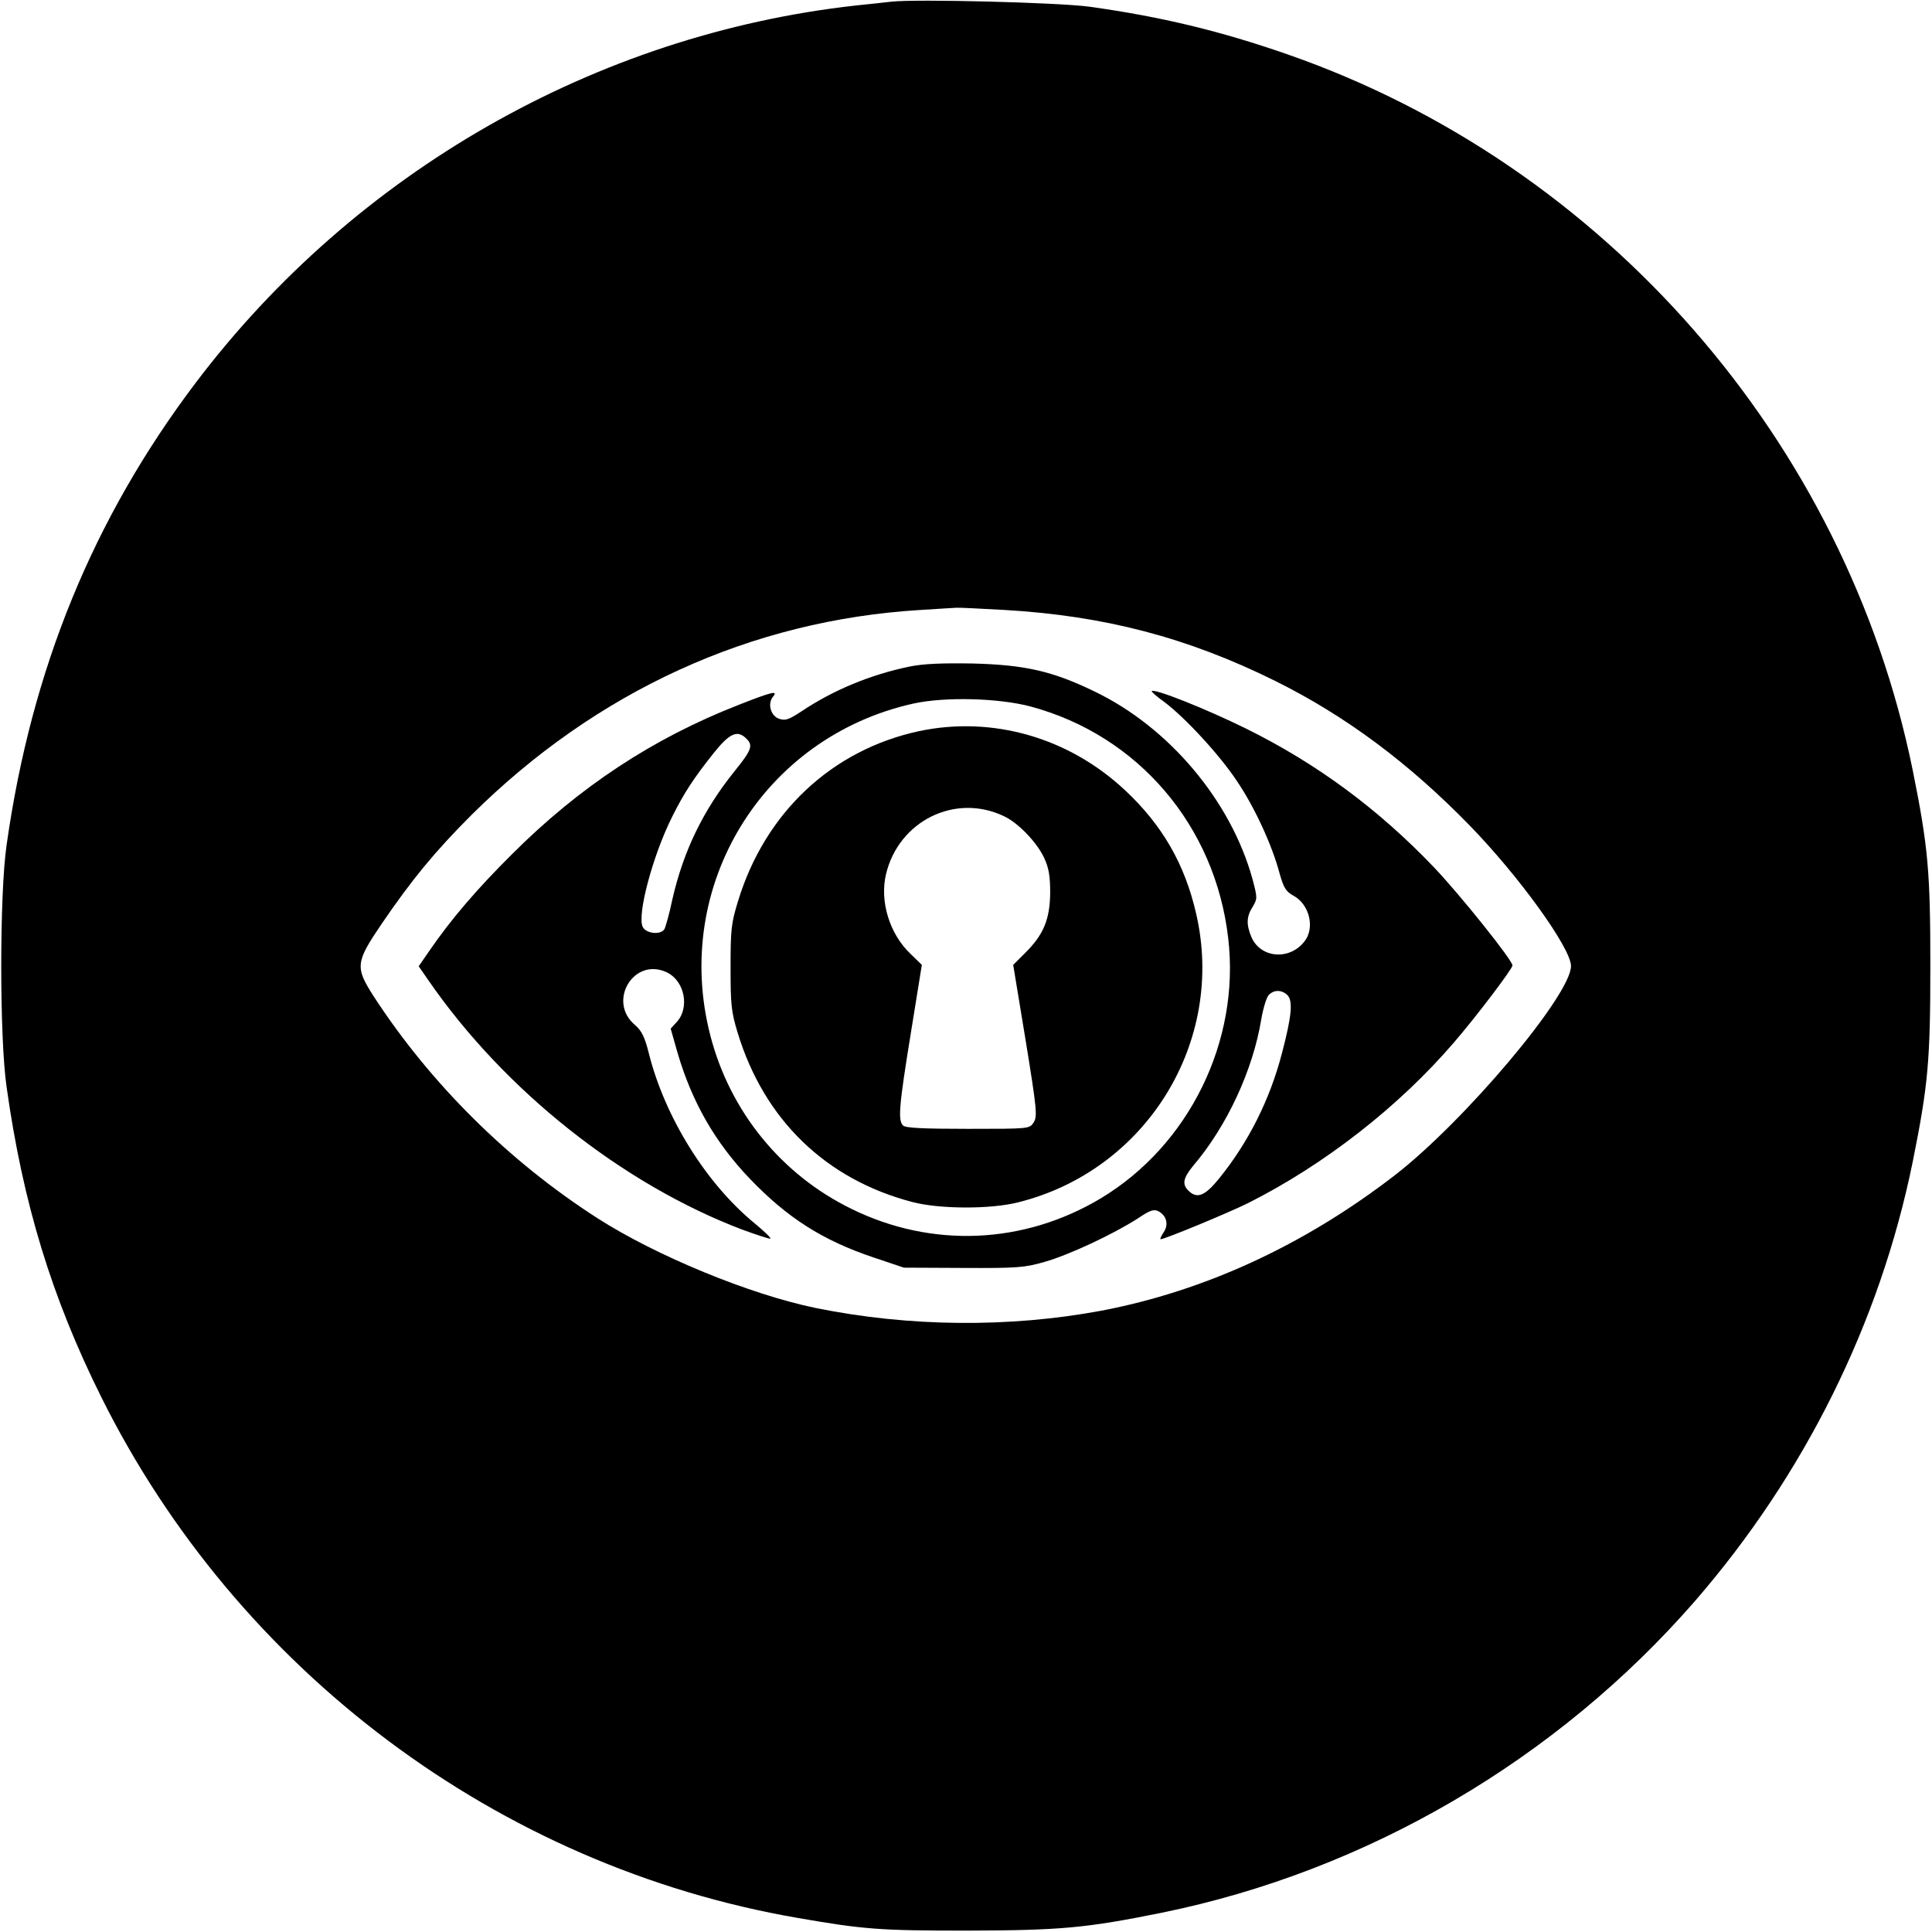
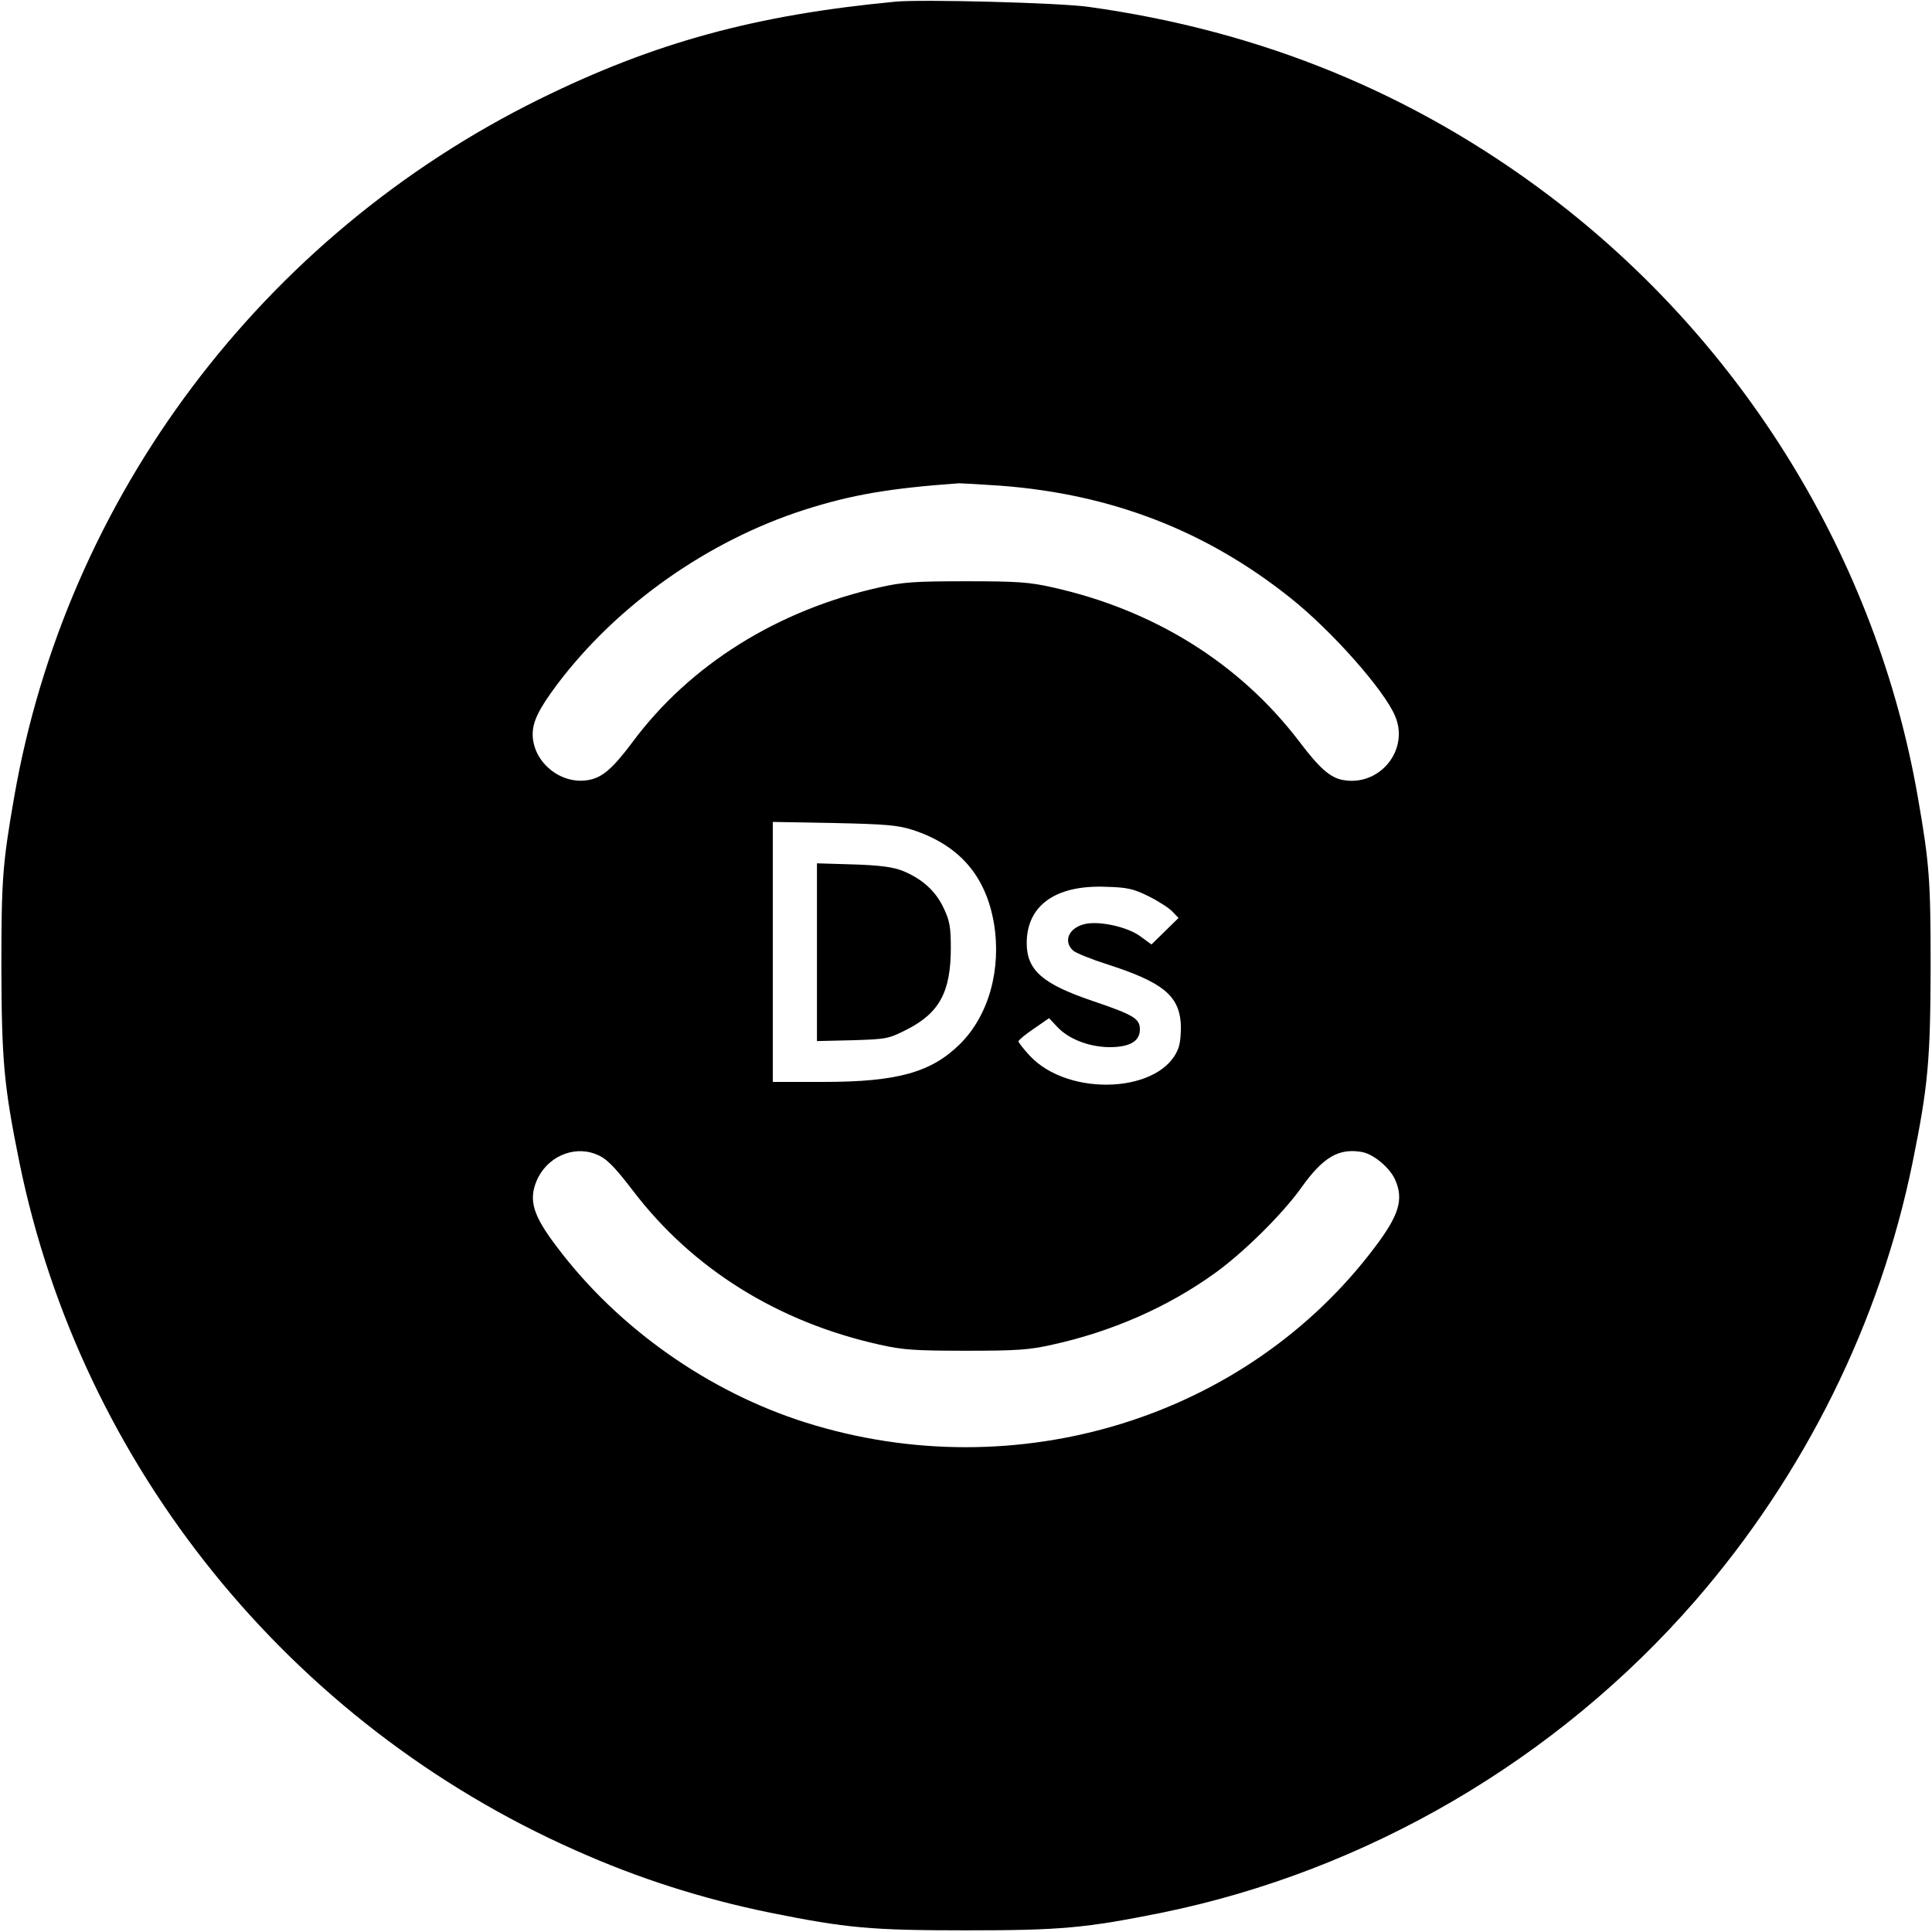
<svg xmlns="http://www.w3.org/2000/svg" version="1.0" width="700pt" height="700pt" viewBox="0 0 700 700" preserveAspectRatio="xMidYMid meet">
  <g transform="translate(0,700) scale(0.1,-0.1)" fill="#000000" stroke="none">
-     <path d="M3230 6994 c-19 -2 -78 -9 -130 -14 -942 -105 -1814 -604 -2391 -1367 -372 -492 -595 -1038 -685 -1674 -26 -177 -26 -701 0 -878 59 -420 163 -761 342 -1121 494 -994 1440 -1702 2524 -1889 241 -42 300 -46 615 -46 337 1 429 9 705 65 742 151 1431 554 1932 1130 396 457 669 1006 788 1590 56 278 64 367 64 710 0 343 -8 432 -64 710 -243 1193 -1116 2193 -2265 2593 -244 85 -460 137 -720 173 -113 15 -623 28 -715 18z m410 -2204 c362 -21 663 -100 980 -257 256 -127 485 -298 705 -524 179 -184 365 -442 367 -508 3 -103 -387 -566 -642 -762 -328 -252 -687 -417 -1060 -488 -333 -62 -696 -59 -1035 10 -238 49 -578 189 -790 325 -324 208 -607 490 -811 804 -68 106 -66 123 29 263 109 160 194 263 324 393 453 450 1014 707 1628 744 66 4 125 8 130 8 6 1 84 -3 175 -8z" />
-     <path d="M3296 4585 c-141 -29 -277 -85 -393 -163 -46 -30 -58 -34 -81 -26 -30 11 -42 55 -21 80 19 23 -3 18 -125 -30 -310 -121 -577 -297 -821 -541 -127 -126 -222 -237 -300 -351 l-38 -55 36 -52 c275 -398 702 -737 1136 -902 52 -19 98 -34 102 -33 4 2 -21 26 -56 55 -176 144 -326 385 -384 616 -15 60 -26 82 -50 103 -102 85 -5 248 115 191 65 -31 84 -129 35 -181 l-21 -23 25 -88 c52 -177 135 -323 261 -455 136 -142 264 -224 449 -286 l110 -37 215 -1 c196 -1 222 1 295 22 88 25 248 100 337 157 46 31 59 35 76 26 29 -16 37 -48 18 -76 -9 -14 -14 -25 -11 -25 15 0 249 97 317 131 275 138 547 350 746 582 82 95 212 267 212 279 0 19 -189 255 -283 354 -203 213 -427 378 -682 504 -146 72 -332 146 -342 136 -2 -2 18 -20 45 -39 75 -56 202 -193 265 -289 64 -95 127 -233 153 -332 15 -53 23 -66 50 -81 58 -31 79 -116 41 -165 -54 -71 -160 -62 -193 15 -19 46 -18 74 5 110 17 29 17 32 -1 100 -78 283 -302 550 -573 680 -153 74 -252 96 -440 101 -113 2 -180 -1 -229 -11z m439 -145 c389 -105 668 -432 715 -839 44 -373 -142 -751 -462 -943 -279 -167 -612 -181 -903 -38 -254 124 -440 353 -511 627 -141 542 190 1083 736 1204 114 25 309 20 425 -11z m-1031 -116 c26 -25 19 -42 -44 -120 -113 -141 -184 -288 -224 -463 -11 -53 -25 -102 -29 -108 -14 -21 -65 -16 -78 8 -22 42 36 260 107 401 43 86 77 138 151 231 57 71 85 83 117 51z m1961 -930 c20 -21 15 -76 -20 -209 -44 -170 -122 -324 -228 -455 -51 -63 -80 -75 -111 -44 -24 23 -19 46 17 90 122 143 217 347 247 532 7 40 19 79 27 87 19 20 48 19 68 -1z" />
-     <path d="M3330 4351 c-316 -68 -558 -295 -656 -616 -25 -81 -27 -105 -27 -240 0 -134 2 -159 26 -238 96 -314 319 -530 632 -612 98 -26 284 -27 385 -1 464 116 751 582 644 1045 -41 180 -123 322 -258 448 -204 191 -480 270 -746 214z m307 -308 c52 -24 120 -95 146 -151 17 -36 22 -66 22 -127 -1 -96 -24 -152 -91 -218 l-43 -43 45 -273 c41 -252 43 -276 29 -298 -15 -23 -16 -23 -238 -23 -160 0 -226 3 -235 12 -19 19 -15 70 28 334 l40 248 -41 40 c-76 72 -112 190 -89 288 46 194 251 295 427 211z" />
+     <path d="M3245 6994 c-508 -48 -874 -148 -1290 -353 -1004 -495 -1715 -1440 -1904 -2531 -42 -241 -46 -300 -46 -615 1 -337 9 -429 65 -705 224 -1100 979 -2035 2015 -2494 228 -102 461 -176 705 -226 278 -56 367 -64 710 -64 343 0 432 8 710 64 743 152 1431 554 1932 1130 396 456 670 1008 788 1590 56 276 64 368 65 705 0 315 -4 374 -46 615 -149 861 -631 1648 -1336 2181 -490 370 -1042 597 -1668 684 -104 15 -604 28 -700 19z m383 -1754 c401 -31 742 -163 1047 -406 151 -120 341 -335 380 -429 52 -123 -57 -256 -190 -231 -46 9 -84 42 -158 140 -215 282 -525 476 -894 558 -84 19 -129 22 -313 22 -184 0 -229 -3 -313 -22 -372 -83 -689 -282 -897 -563 -69 -92 -107 -126 -157 -135 -101 -19 -203 65 -203 166 0 46 23 92 87 178 217 289 546 522 898 635 169 54 307 78 560 96 11 0 80 -4 153 -9z m-321 -1247 c168 -55 264 -165 294 -337 28 -167 -18 -334 -122 -438 -104 -103 -226 -138 -496 -138 l-183 0 0 471 0 471 223 -4 c188 -4 231 -8 284 -25z m854 -240 c36 -18 75 -43 87 -56 l22 -23 -49 -48 -49 -48 -41 30 c-45 33 -143 55 -196 45 -61 -12 -85 -62 -47 -97 10 -9 67 -32 127 -51 195 -63 255 -111 263 -210 2 -29 -1 -69 -7 -88 -55 -167 -398 -186 -541 -31 -22 24 -40 47 -40 51 1 5 25 25 56 46 l55 38 29 -31 c41 -44 112 -72 185 -74 76 -1 115 20 115 64 0 39 -20 52 -173 104 -180 61 -237 111 -237 209 0 136 104 211 286 204 78 -2 100 -7 155 -34z m-2004 -934 c38 -14 65 -40 137 -134 215 -282 524 -475 893 -557 84 -19 129 -22 313 -22 184 0 229 3 313 22 214 47 415 135 583 255 105 74 250 217 319 314 79 111 136 144 220 129 43 -8 103 -59 121 -103 30 -70 12 -127 -74 -241 -466 -620 -1299 -877 -2063 -636 -352 111 -681 343 -901 636 -87 114 -103 169 -74 239 36 86 131 129 213 98z" />
+     <path d="M2960 3550 l0 -322 129 3 c124 4 130 5 197 39 118 60 159 137 159 295 0 76 -4 99 -26 145 -29 62 -78 106 -149 135 -33 13 -80 20 -177 23 l-133 4 0 -322z" />
  </g>
</svg>
